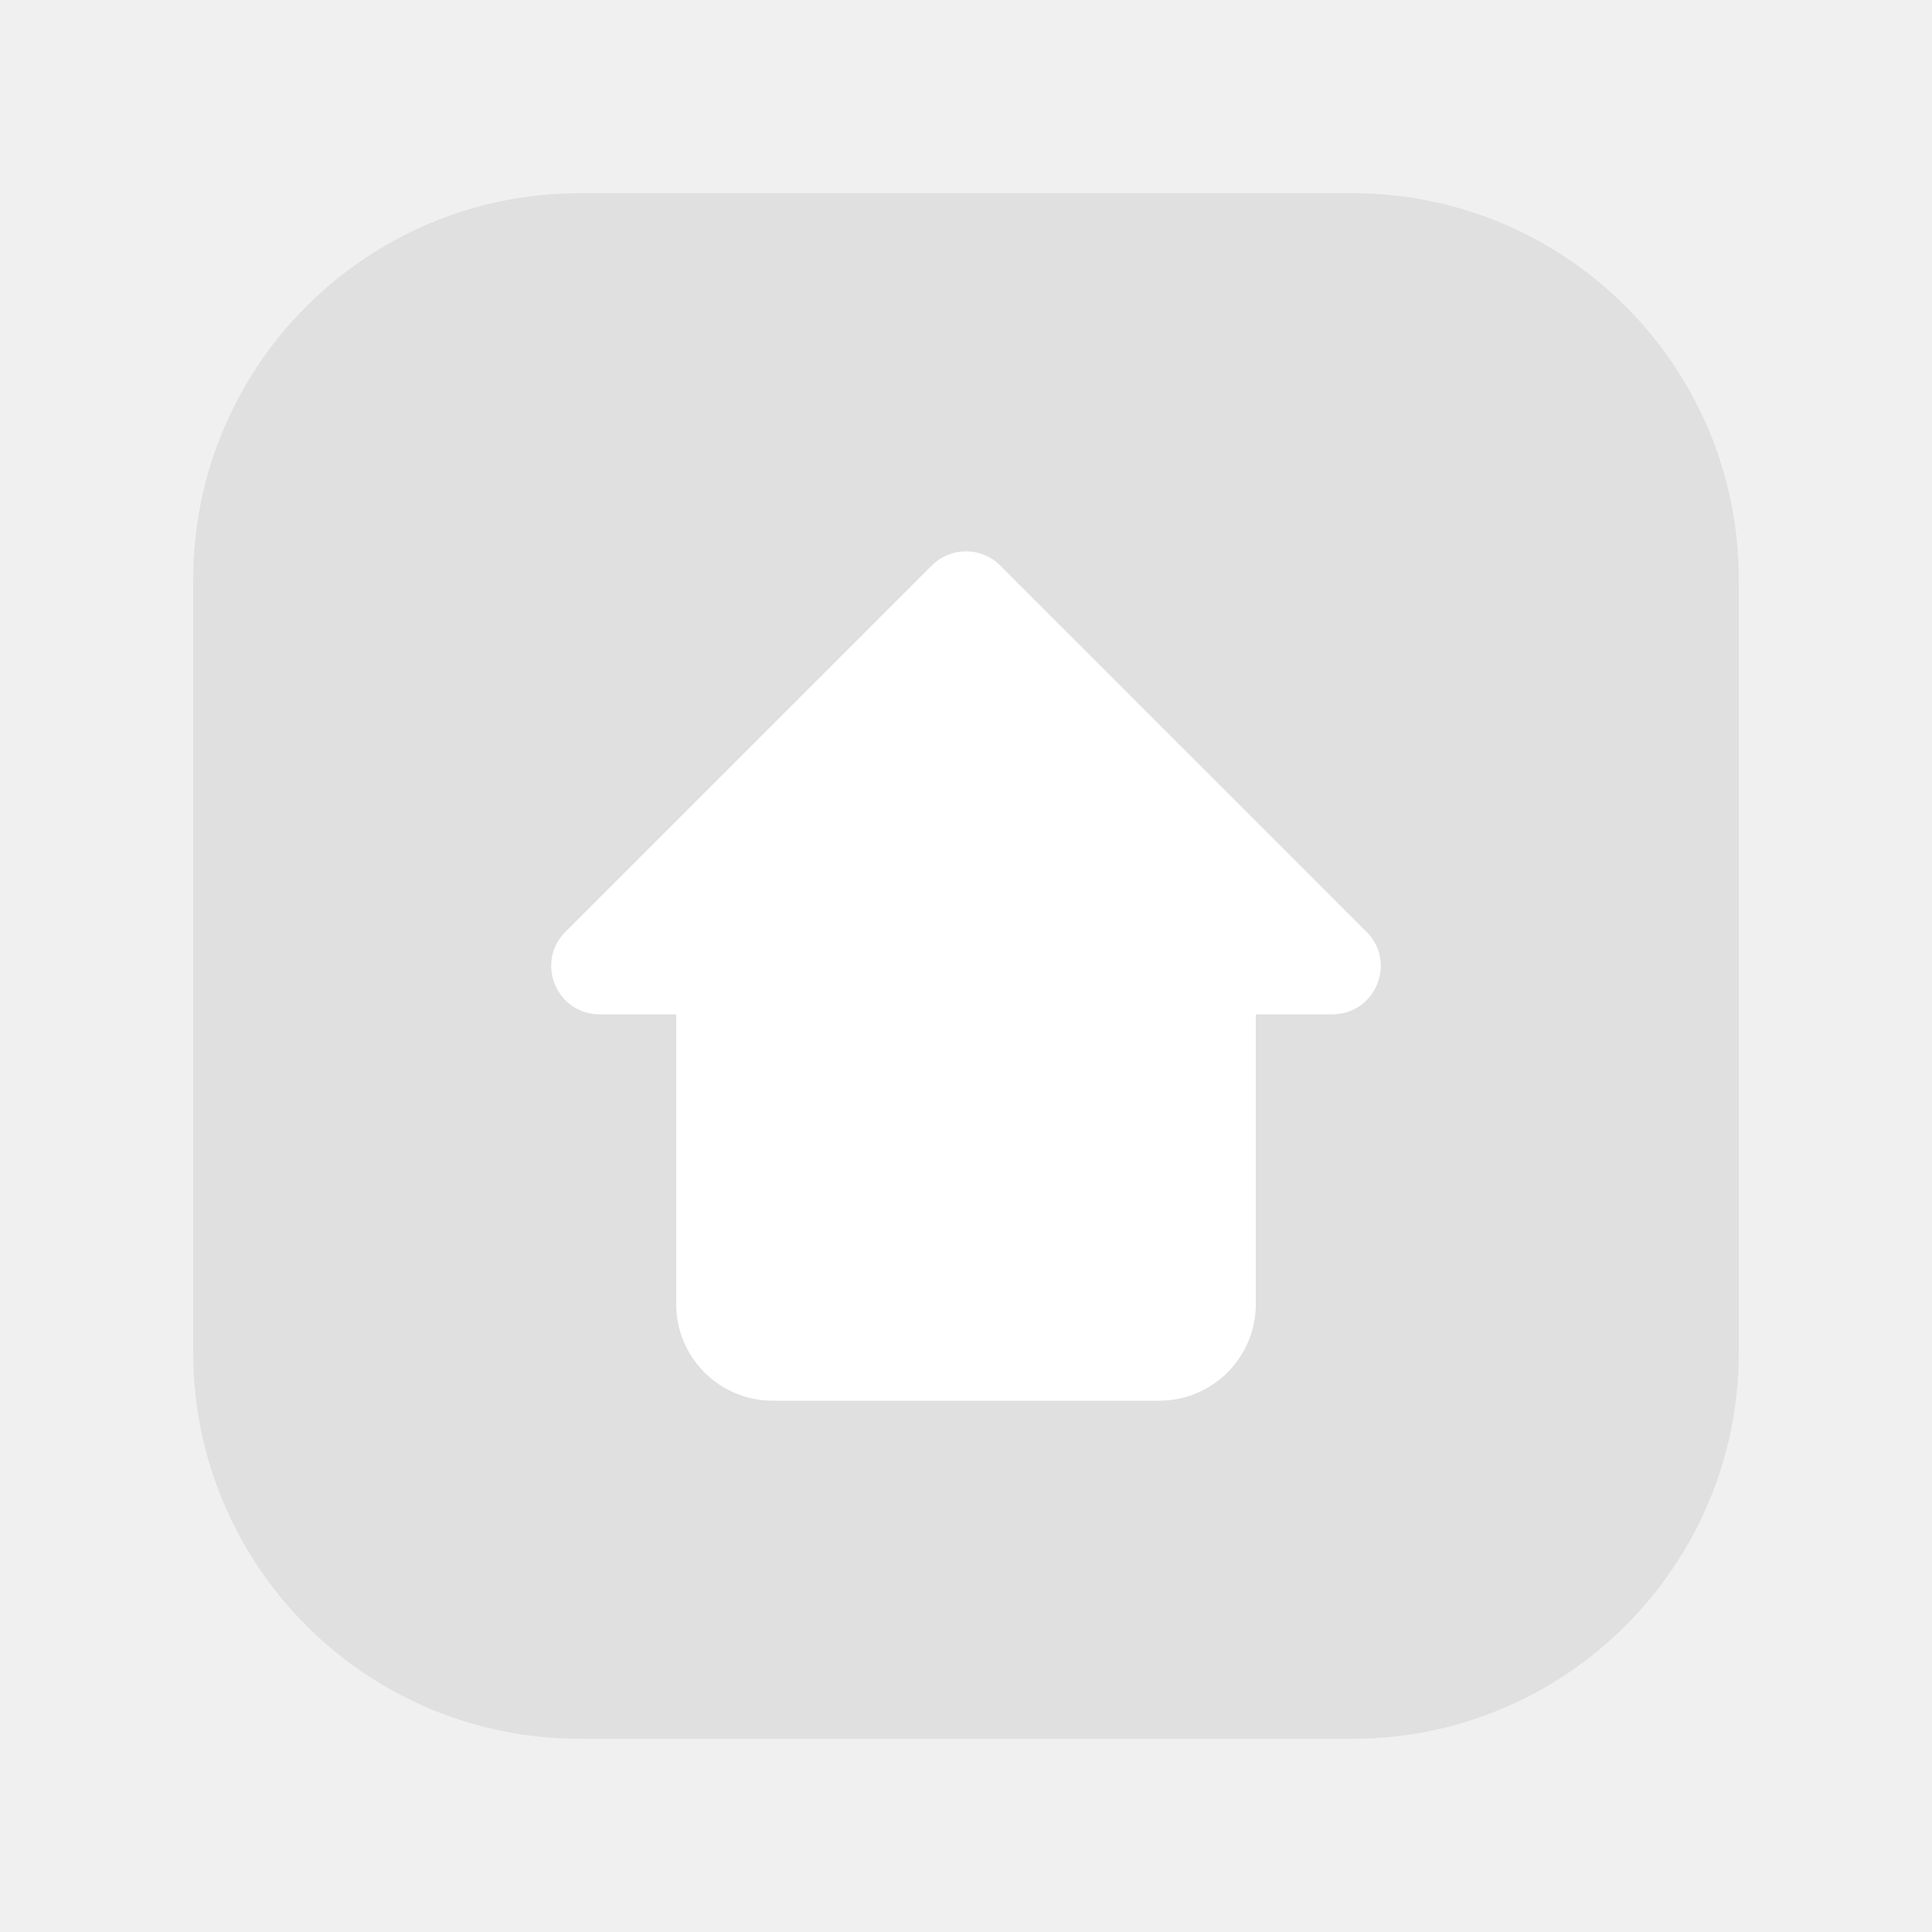
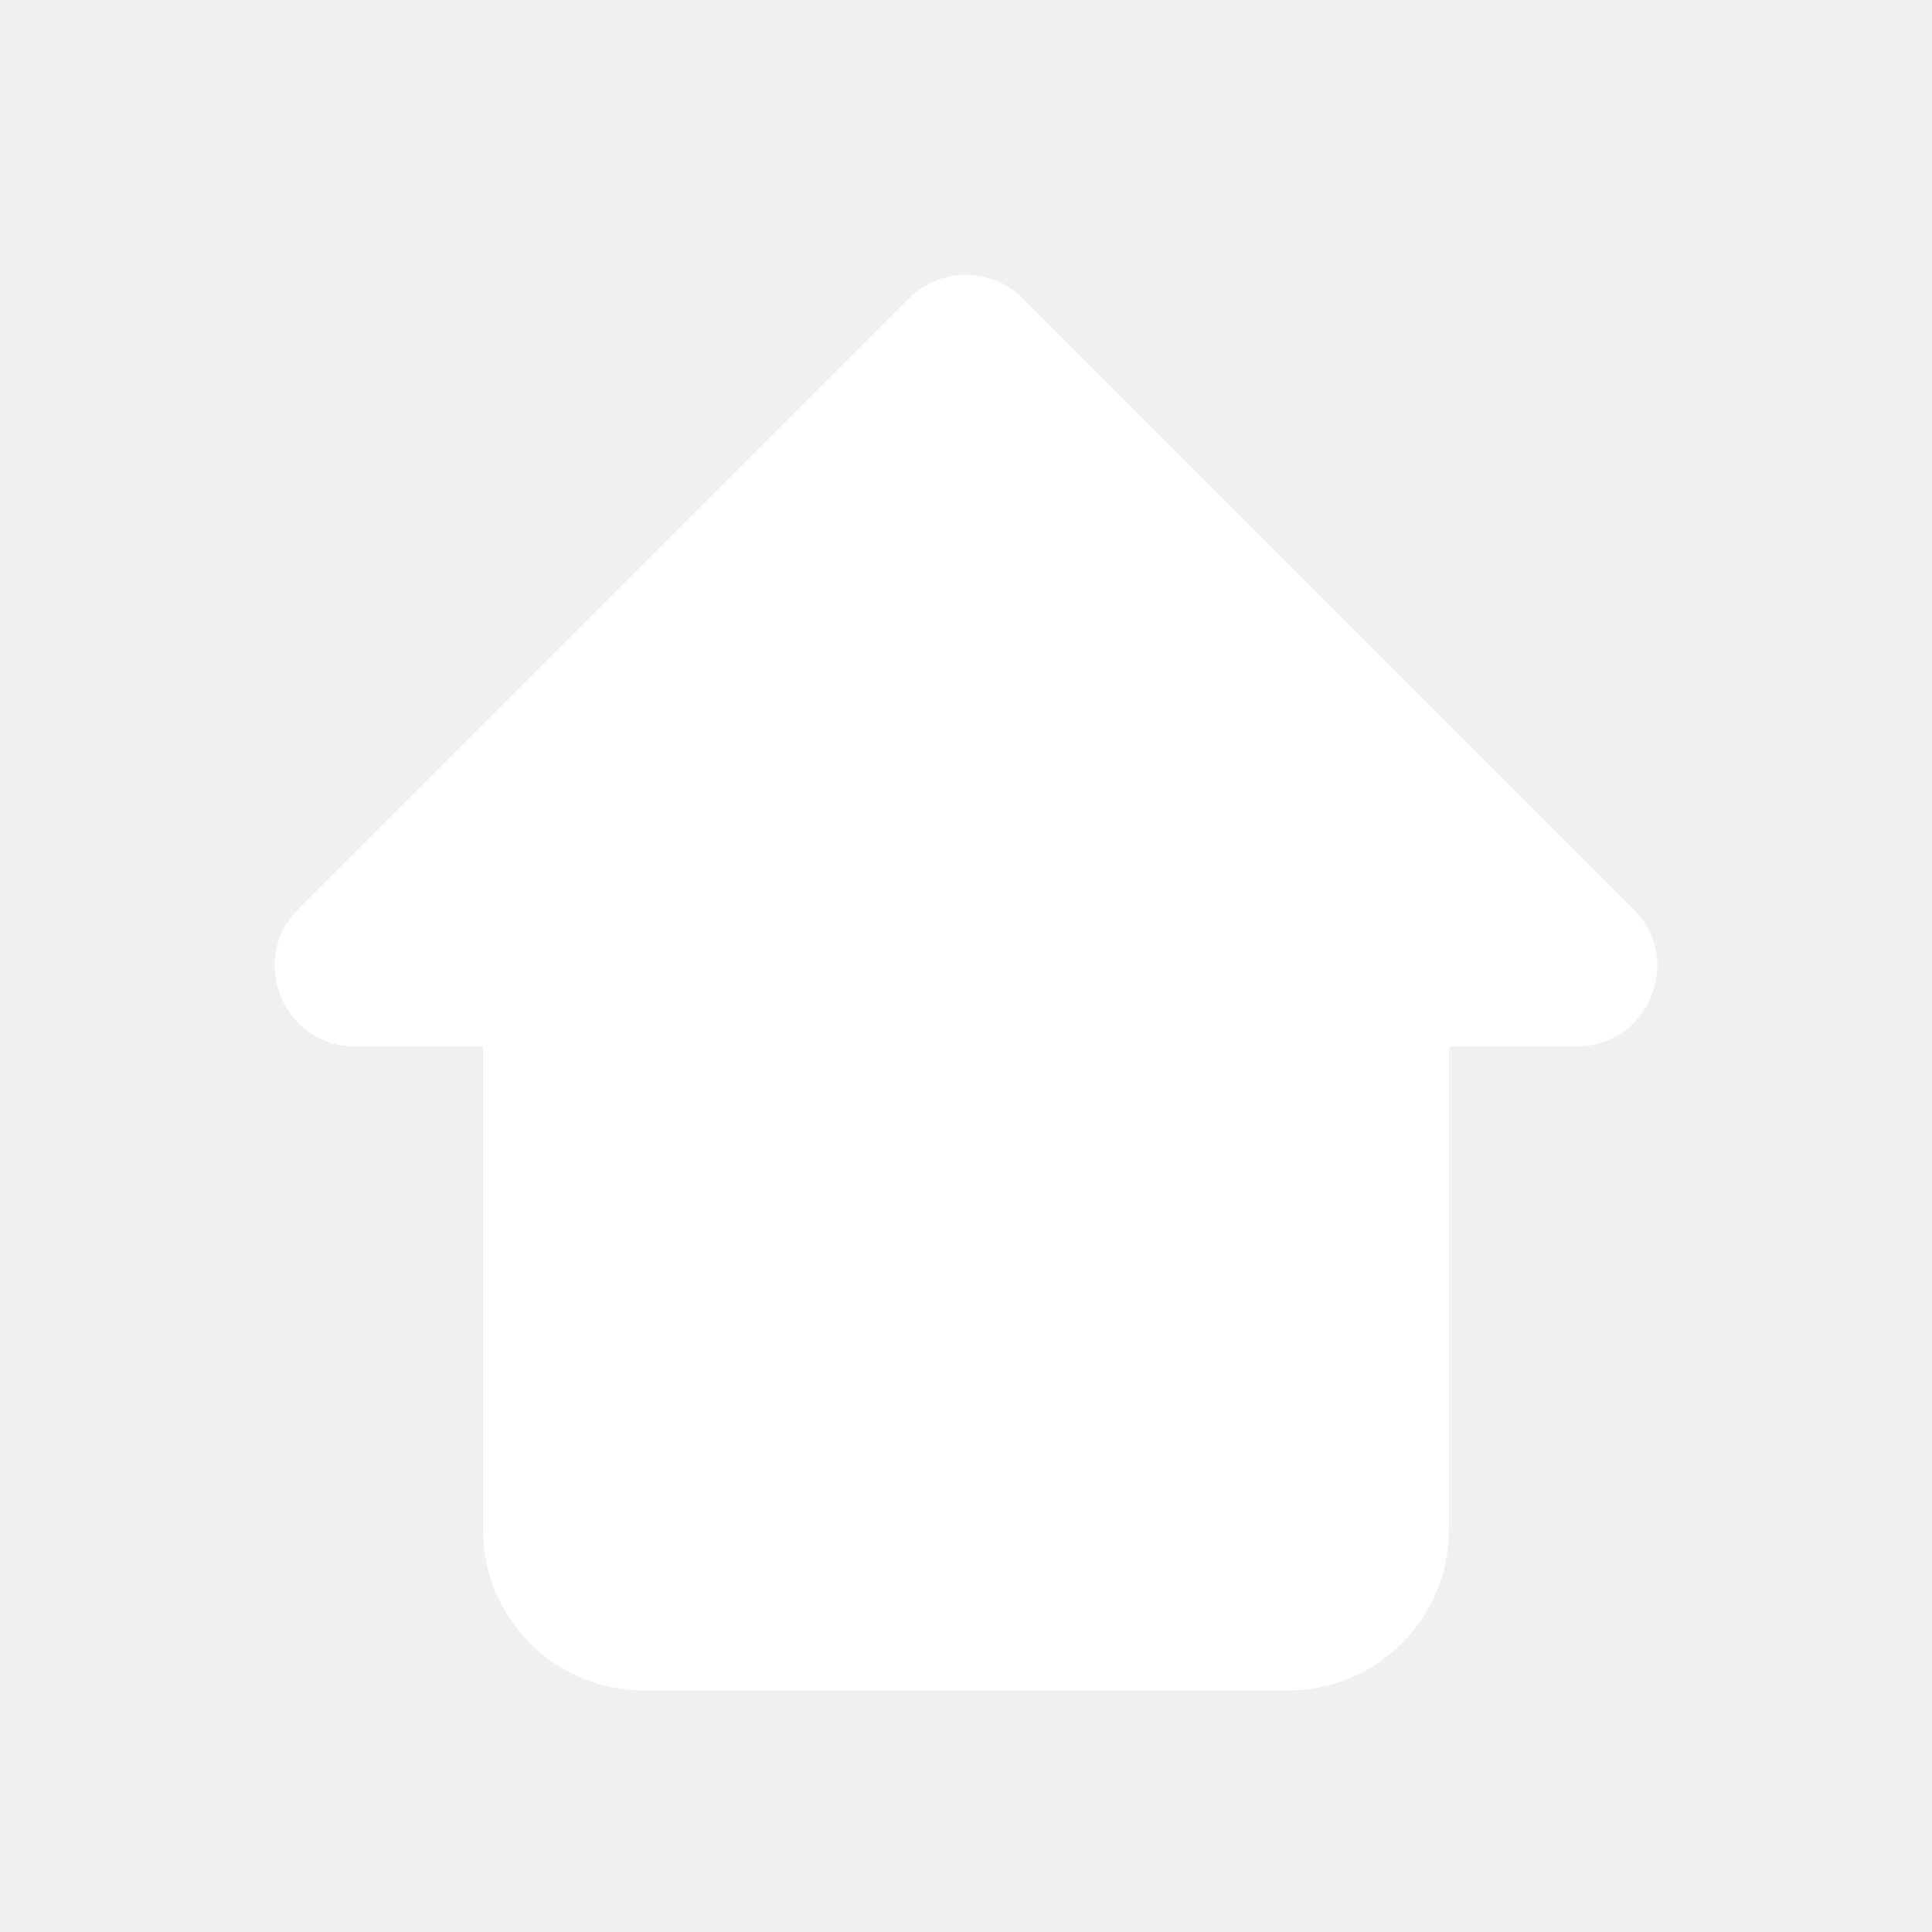
- <svg xmlns="http://www.w3.org/2000/svg" width="40" height="40" viewBox="0 0 40 40" fill="none">
-   <rect x="4" y="4" width="32" height="32" rx="8" fill="#E0E0E0" />
-   <path d="M12.414 21C11.523 21 11.077 19.923 11.707 19.293L19.293 11.707C19.683 11.317 20.317 11.317 20.707 11.707L28.293 19.293C28.923 19.923 28.477 21 27.586 21H26V27C26 28.105 25.105 29 24 29H16C14.895 29 14 28.105 14 27V21H12.414Z" fill="white" />
+ <svg xmlns="http://www.w3.org/2000/svg" width="24" height="24" viewBox="0 0 24 24" fill="none">
+   <path d="M4.414 13C3.523 13 3.077 11.923 3.707 11.293L11.293 3.707C11.683 3.317 12.317 3.317 12.707 3.707L20.293 11.293C20.923 11.923 20.477 13 19.586 13H18V19C18 20.105 17.105 21 16 21H8C6.895 21 6 20.105 6 19V13H4.414Z" fill="white" />
</svg>
